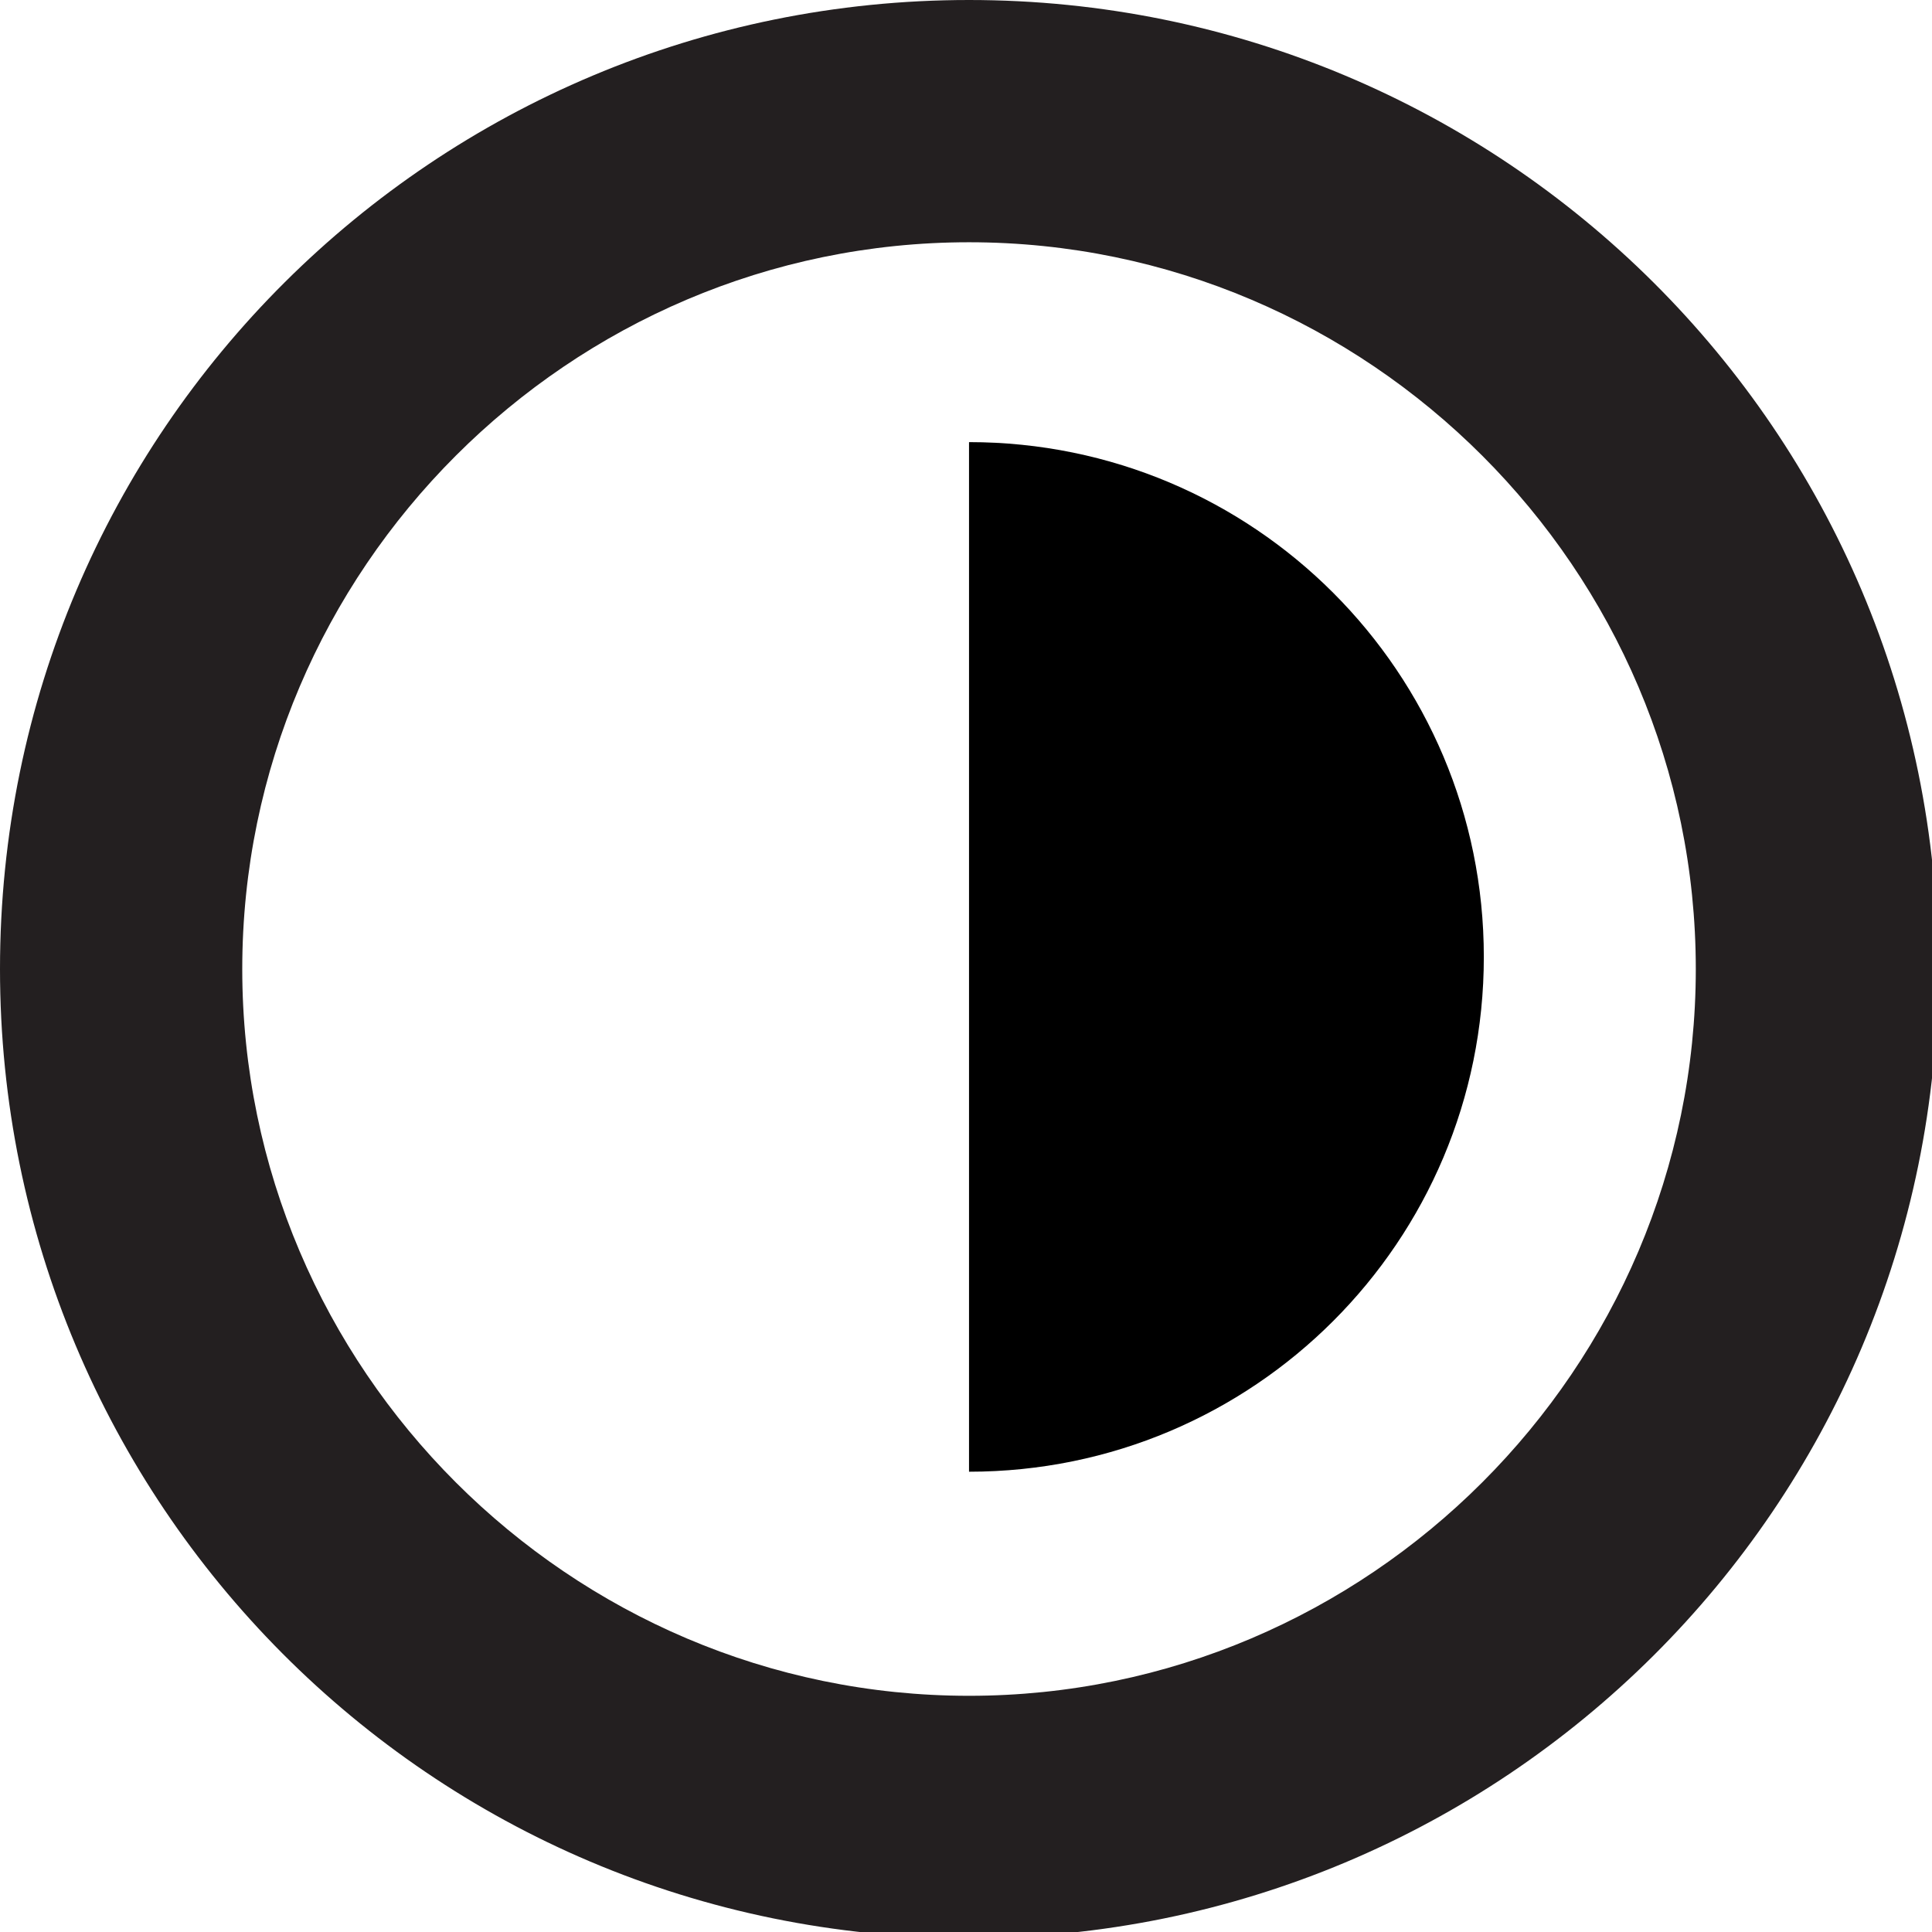
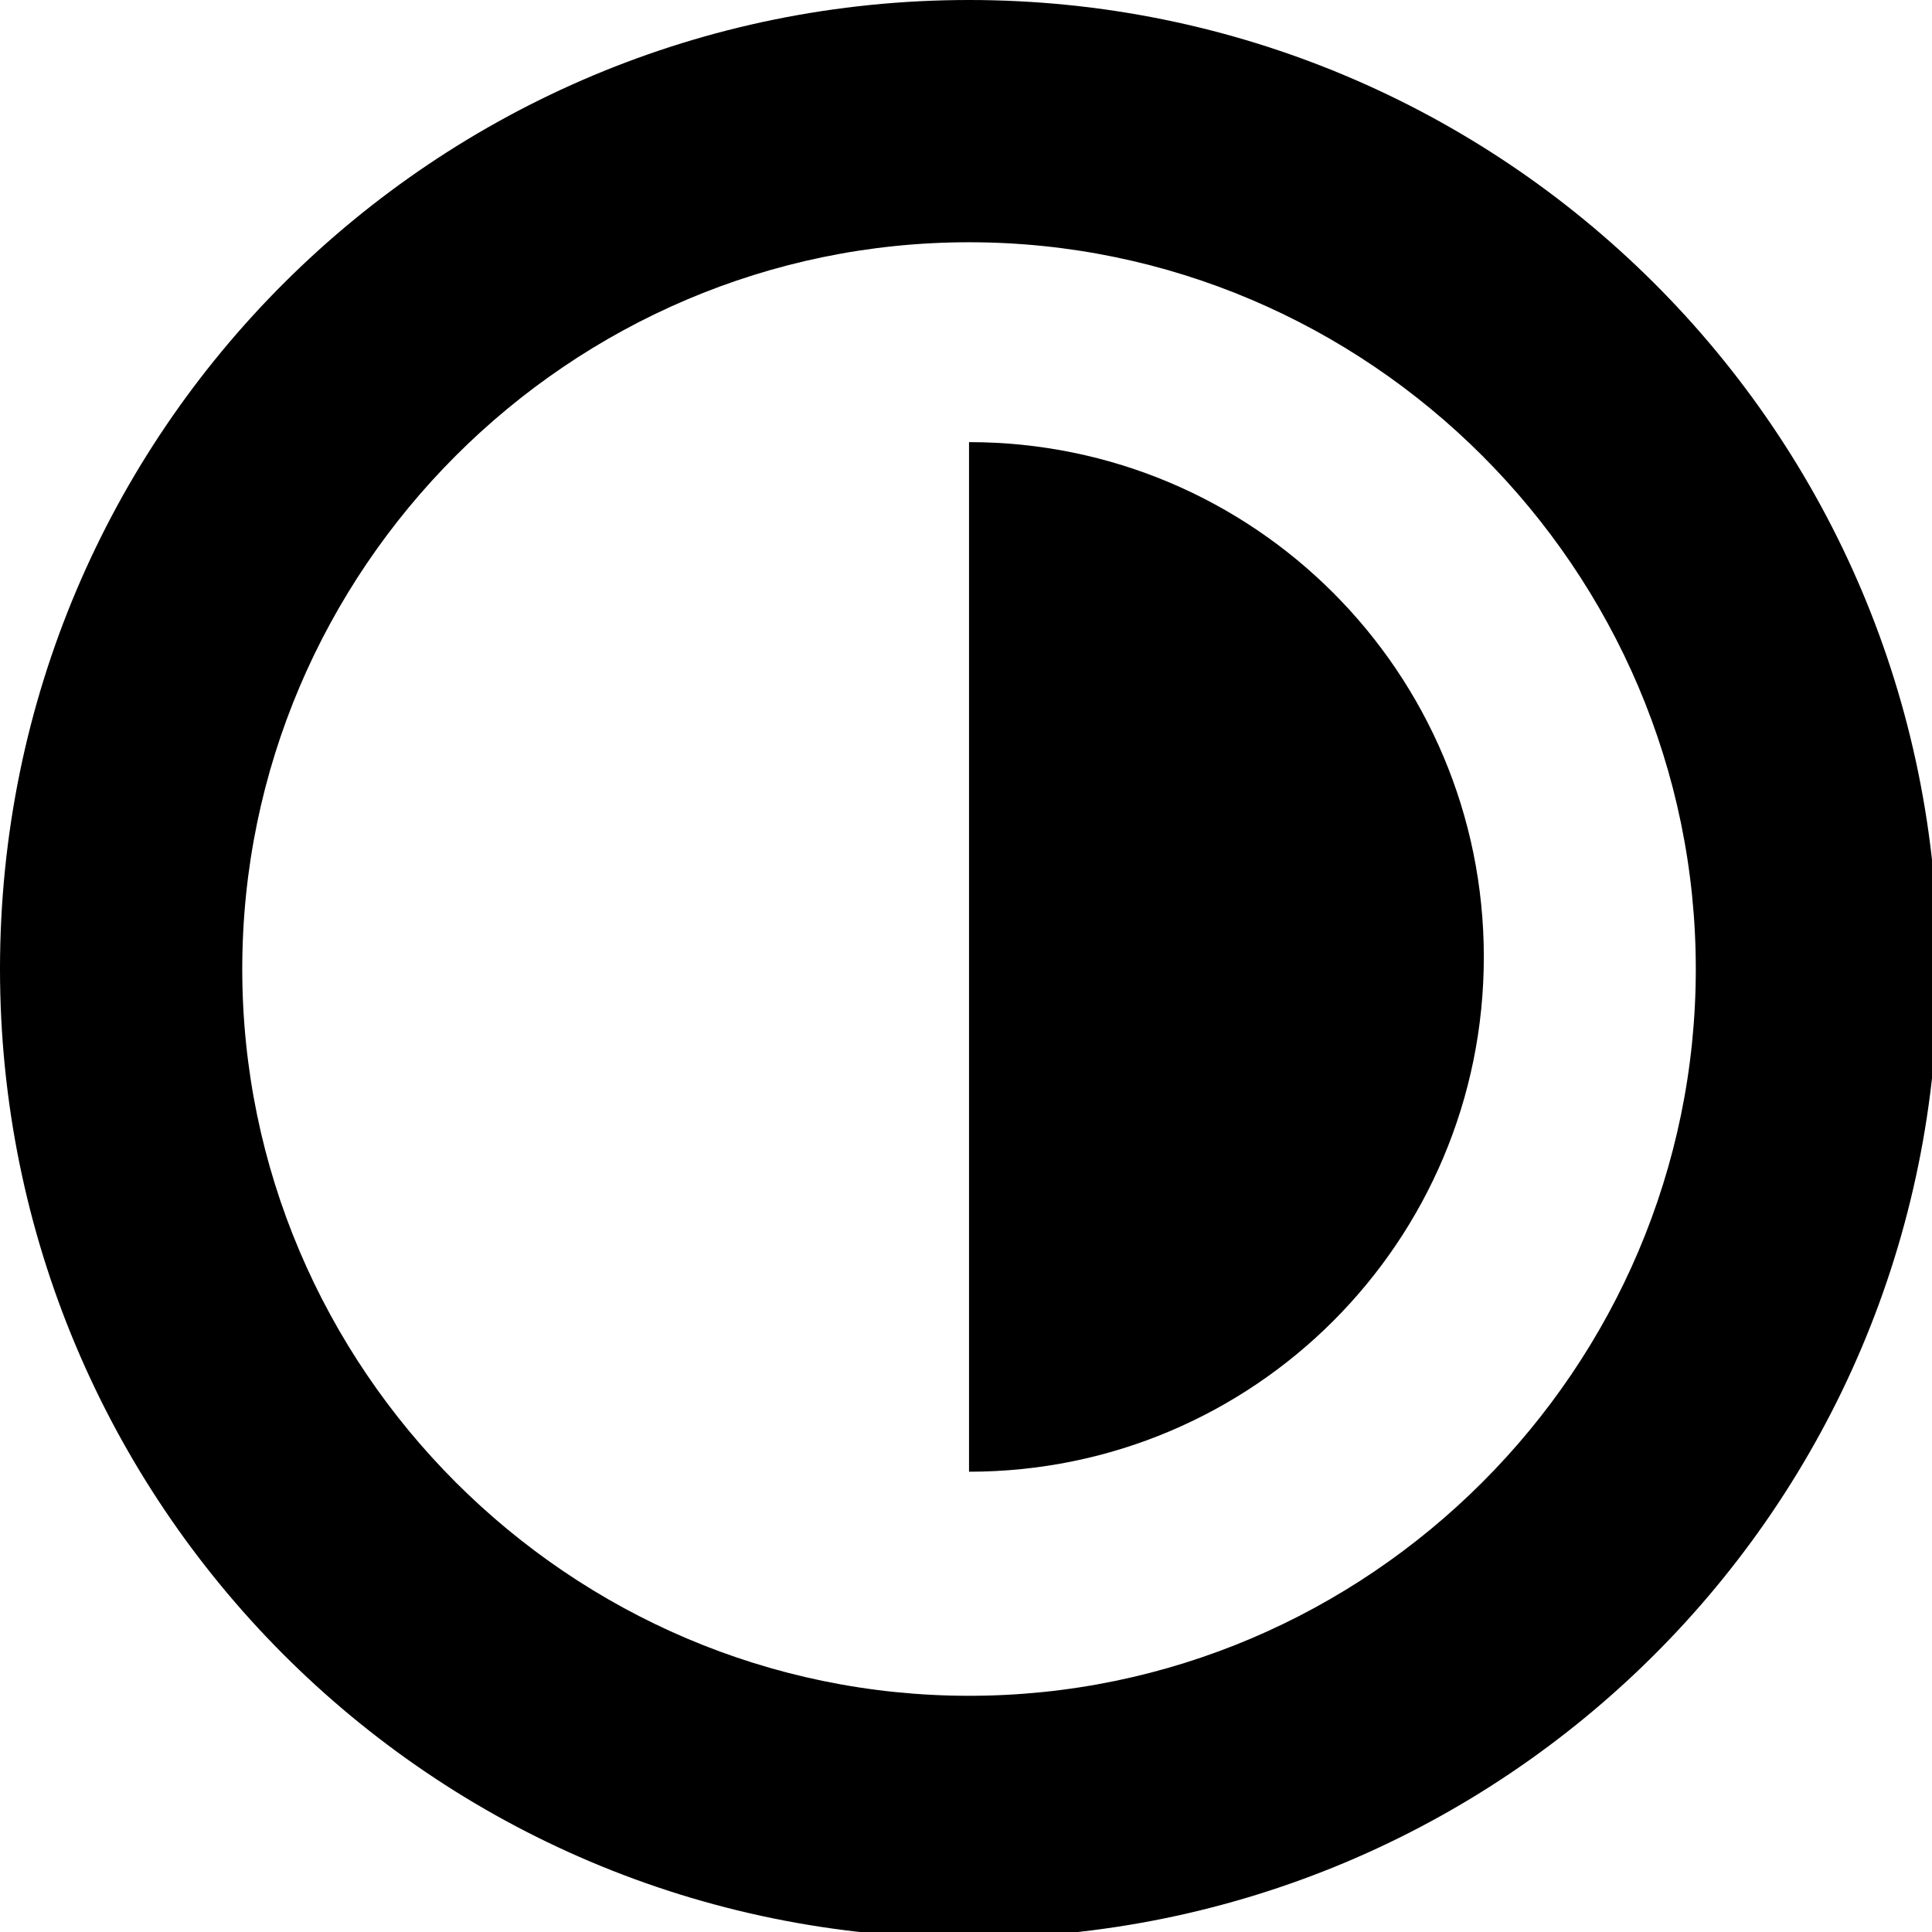
<svg xmlns="http://www.w3.org/2000/svg" version="1.1" id="Layer_1" x="0px" y="0px" viewBox="-8 -7.3 31.9 31.9" style="enable-background:new -8 -7.3 31.9 31.9;" xml:space="preserve">
-   <style type="text/css">
- 	.st0{fill:#231F20;}
- </style>
  <g>
    <path class="st0" d="M8-3.3c6.6,0,12,5.4,12,12s-5.4,12-12,12s-12-5.4-12-12S1.4-3.3,8-3.3 M8-7.3c-8.8,0-16,7.1-16,16   c0,8.8,7.1,16,16,16c8.8,0,16-7.1,16-16C24-0.2,16.8-7.3,8-7.3L8-7.3z" />
  </g>
  <path d="M8,17c4.7,0,8.5-3.8,8.5-8.5C16.5,3.8,12.7,0,8,0" />
</svg>
